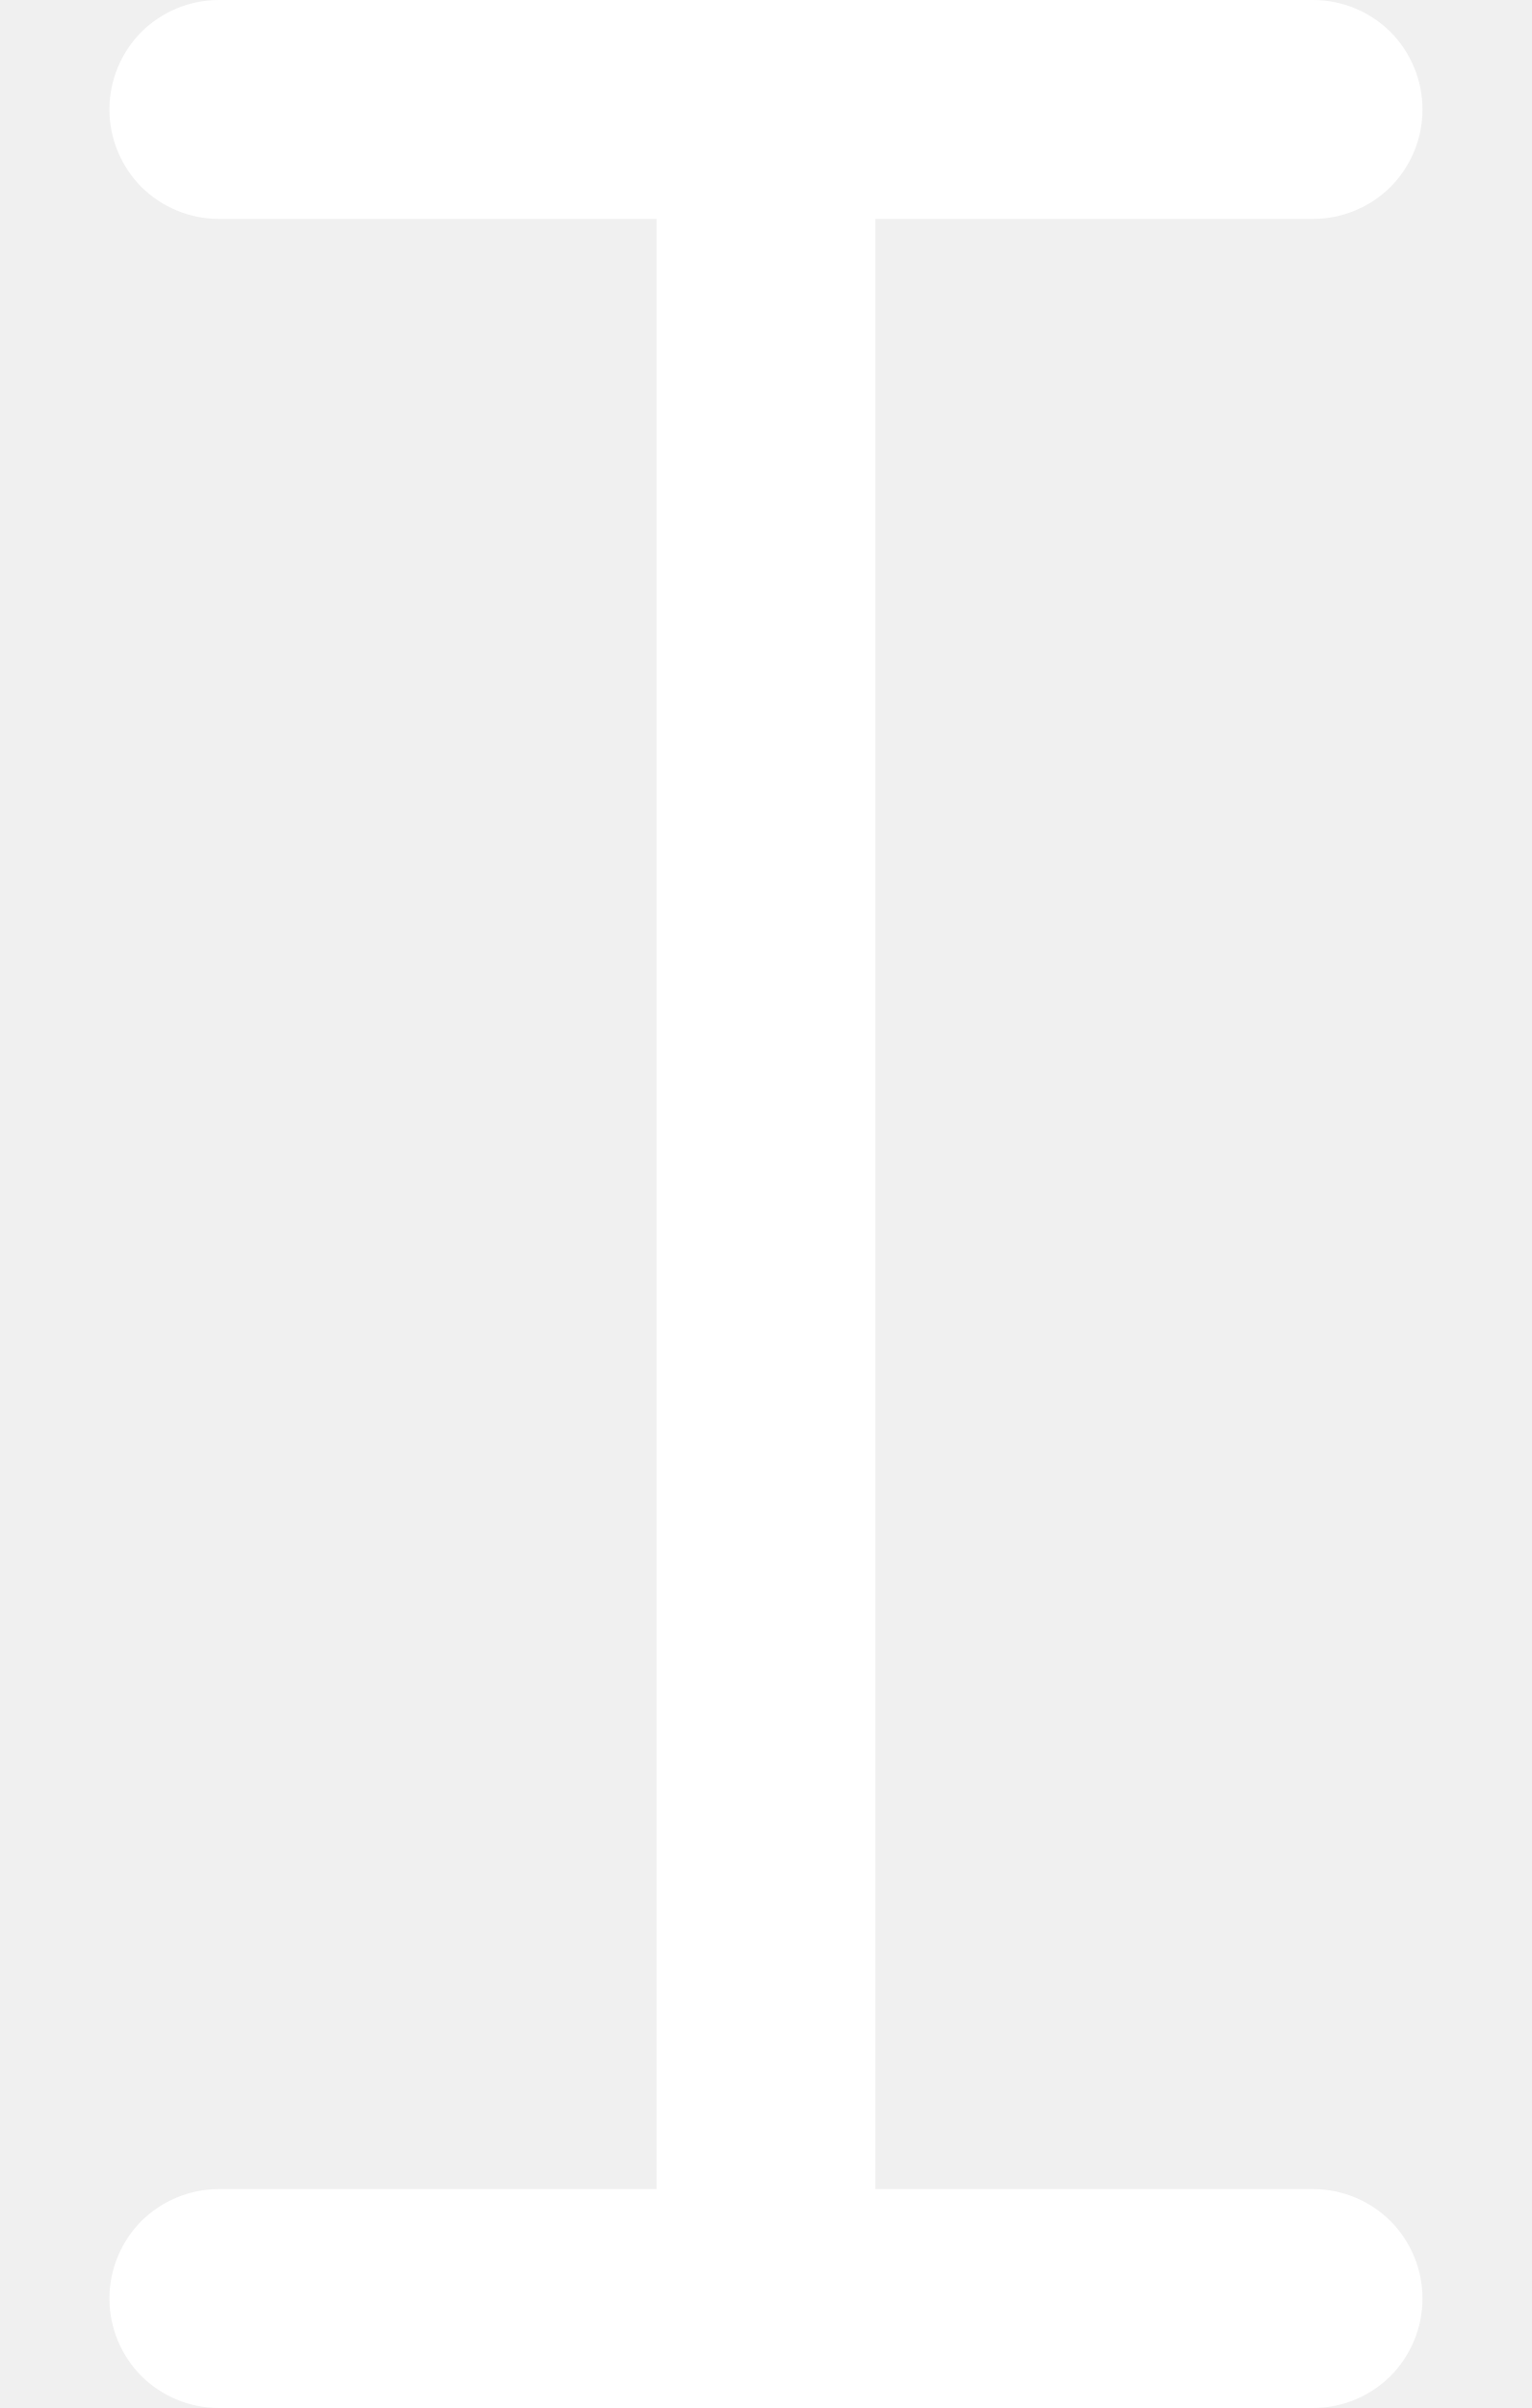
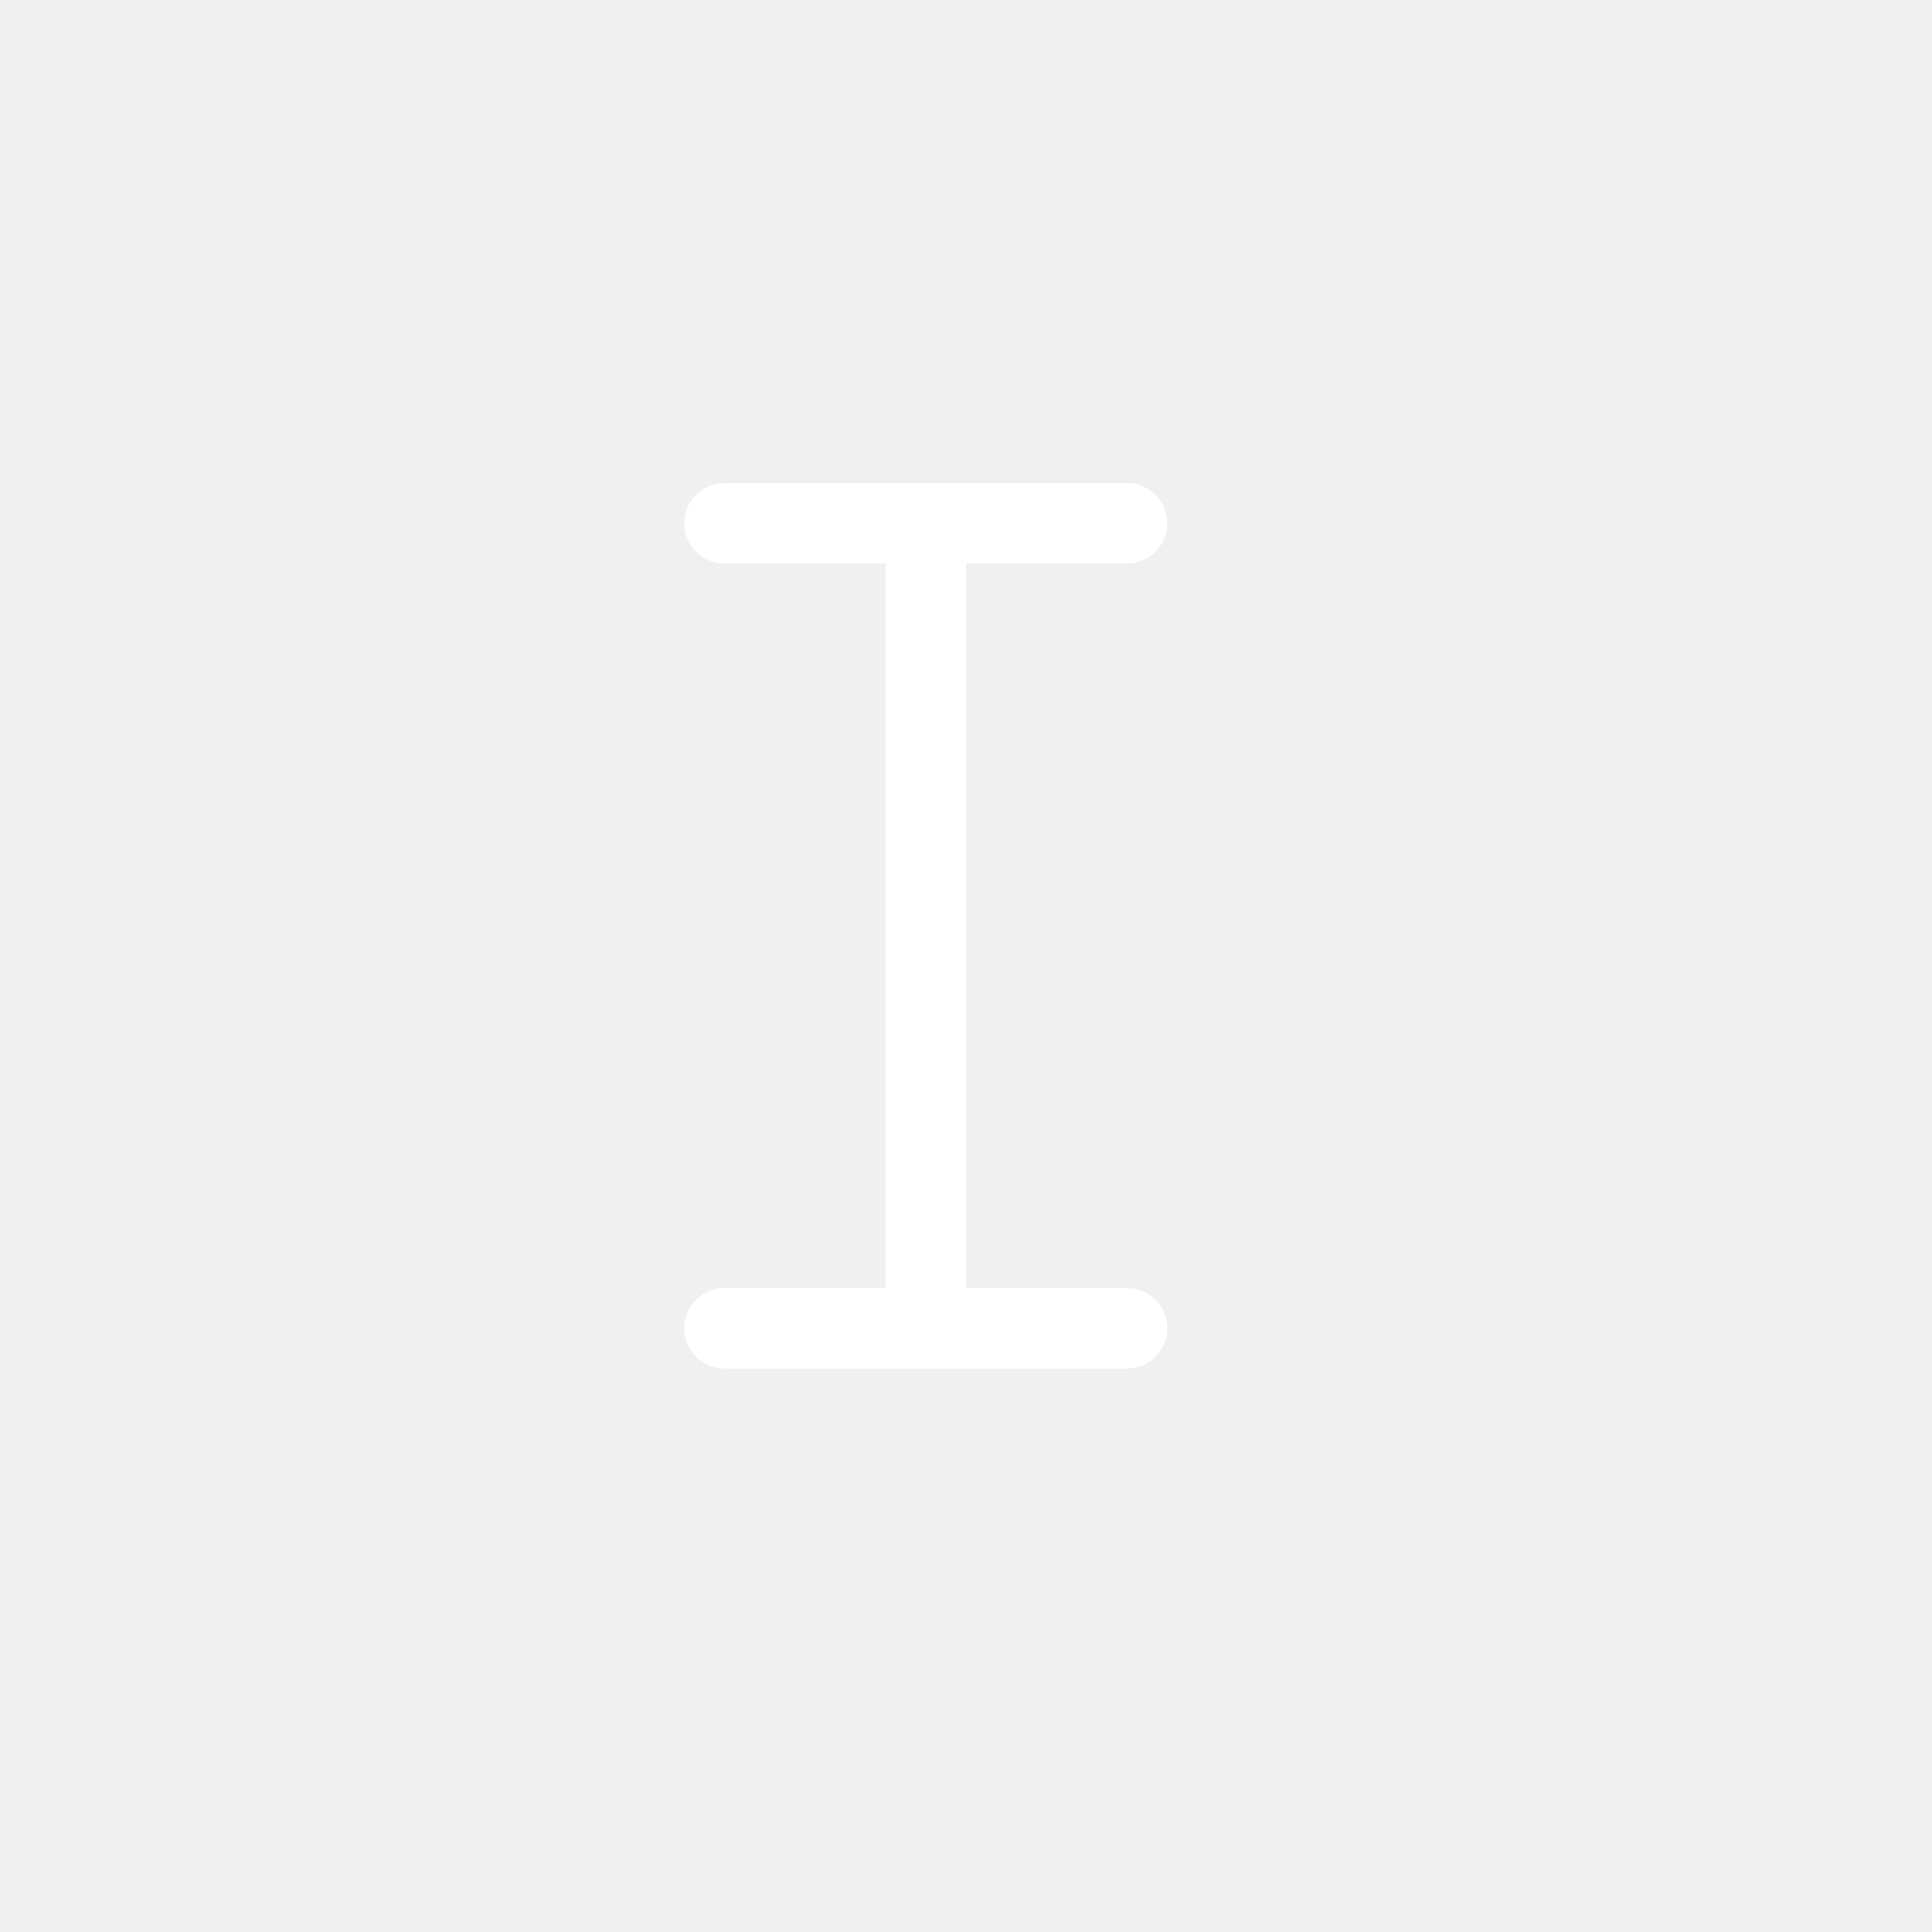
- <svg xmlns="http://www.w3.org/2000/svg" width="7" height="11" viewBox="0 0 7 11" fill="none">
-   <path data-svg-property="fill" fill-rule="evenodd" clip-rule="evenodd" d="M0.5 0.5C0.5 0.367 0.553 0.24 0.646 0.146C0.74 0.053 0.867 0 1 0H6C6.133 0 6.26 0.053 6.354 0.146C6.447 0.24 6.5 0.367 6.5 0.5C6.5 0.633 6.447 0.76 6.354 0.854C6.26 0.947 6.133 1 6 1H4V10H6C6.133 10 6.26 10.053 6.354 10.146C6.447 10.24 6.5 10.367 6.5 10.5C6.5 10.633 6.447 10.76 6.354 10.854C6.26 10.947 6.133 11 6 11H1C0.867 11 0.74 10.947 0.646 10.854C0.553 10.76 0.5 10.633 0.5 10.5C0.5 10.367 0.553 10.24 0.646 10.146C0.74 10.053 0.867 10 1 10H3V1H1C0.867 1 0.74 0.947 0.646 0.854C0.553 0.76 0.5 0.633 0.5 0.5Z" fill="white" />
+ <svg width="24" height="24" fill="none" viewBox="0 0 24 24" data-fpl-icon-size="24">
+   <path data-svg-property="fill" fill="white" fill-rule="evenodd" d="M8.5 6.5A.5.5 0 0 1 9 6h5a.5.5 0 0 1 0 1h-2v9h2a.5.5 0 0 1 0 1H9a.5.5 0 0 1 0-1h2V7H9a.5.5 0 0 1-.5-.5" clip-rule="evenodd" />
</svg>
